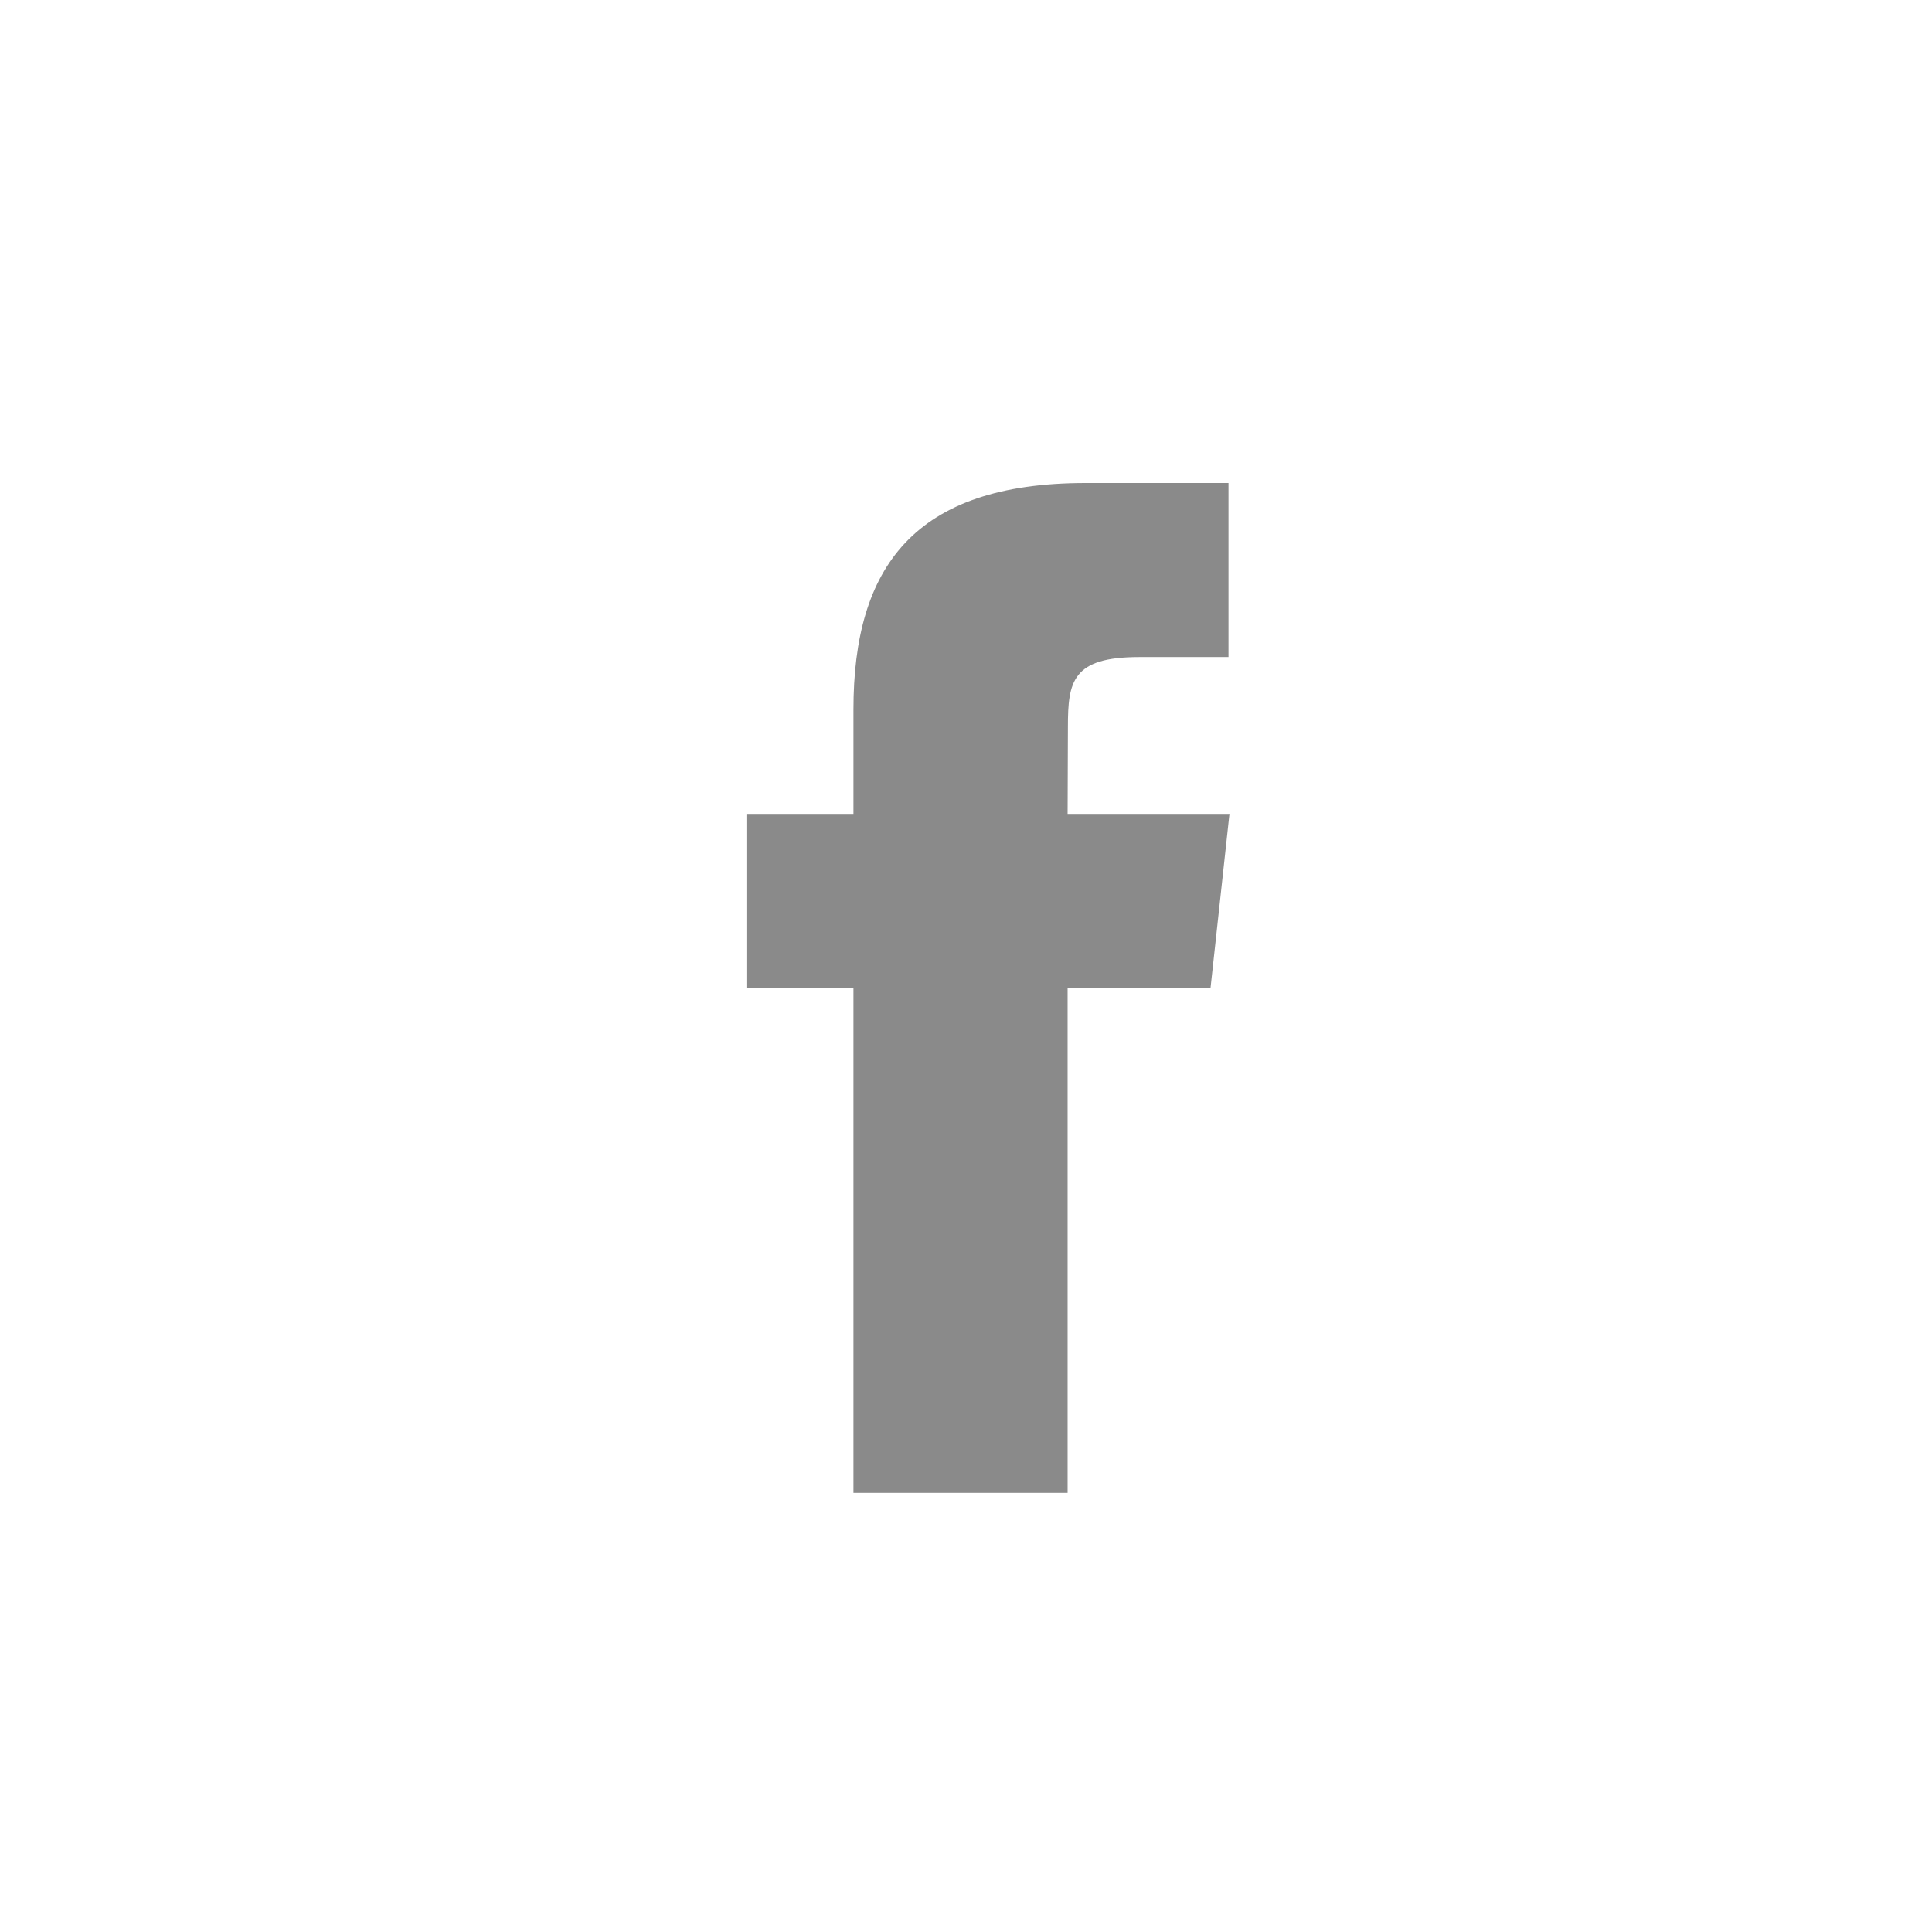
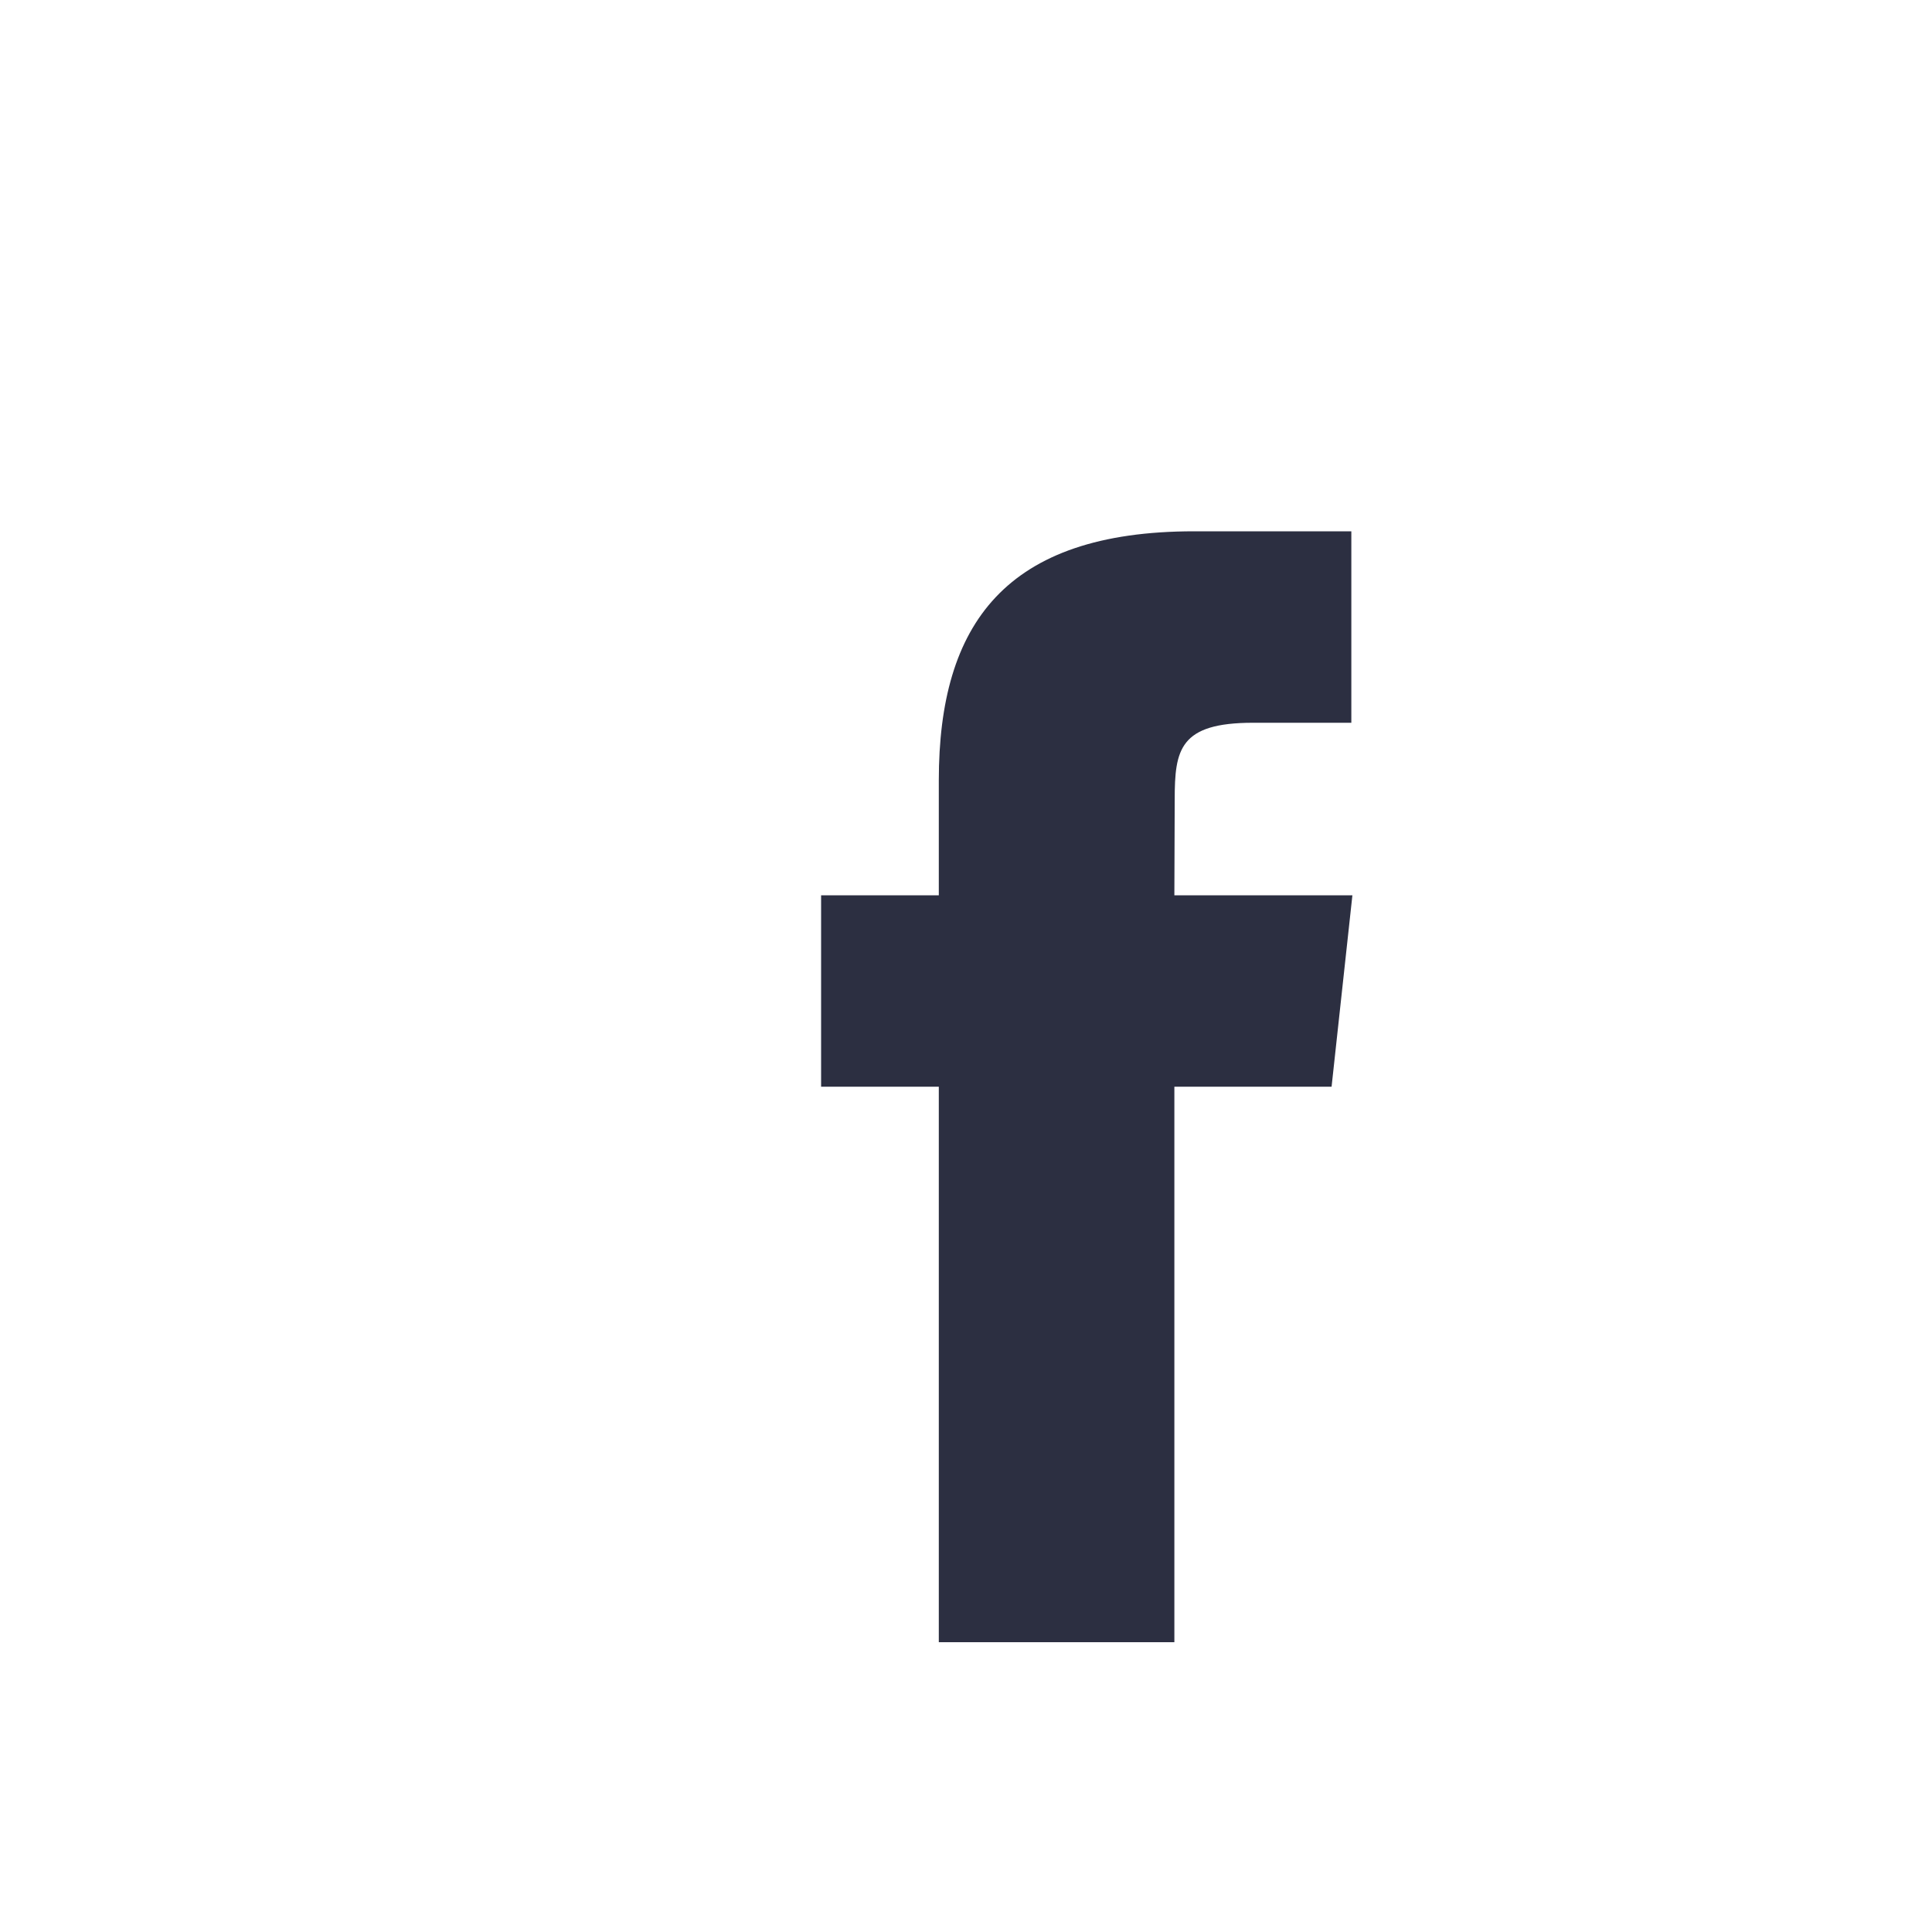
- <svg xmlns="http://www.w3.org/2000/svg" width="44" height="44" viewBox="0 0 44 44">
+ <svg xmlns="http://www.w3.org/2000/svg" width="40" height="40" viewBox="0 0 40 40">
  <g fill="none" fill-rule="evenodd">
-     <path d="M24.315 34h-4.878V22.499H17v-3.963h2.437v-2.38c0-3.233 1.376-5.156 5.286-5.156h3.255v3.964h-2.034c-1.523 0-1.623.554-1.623 1.588l-.007 1.984H28l-.431 3.963h-3.255V34z" fill="#8A8A8A" />
+     <path d="M24.315 34h-4.878V22.499H17v-3.963h2.437v-2.38c0-3.233 1.376-5.156 5.286-5.156h3.255v3.964h-2.034c-1.523 0-1.623.554-1.623 1.588l-.007 1.984H28l-.431 3.963h-3.255V34z" fill="#2c2f41" />
  </g>
</svg>
